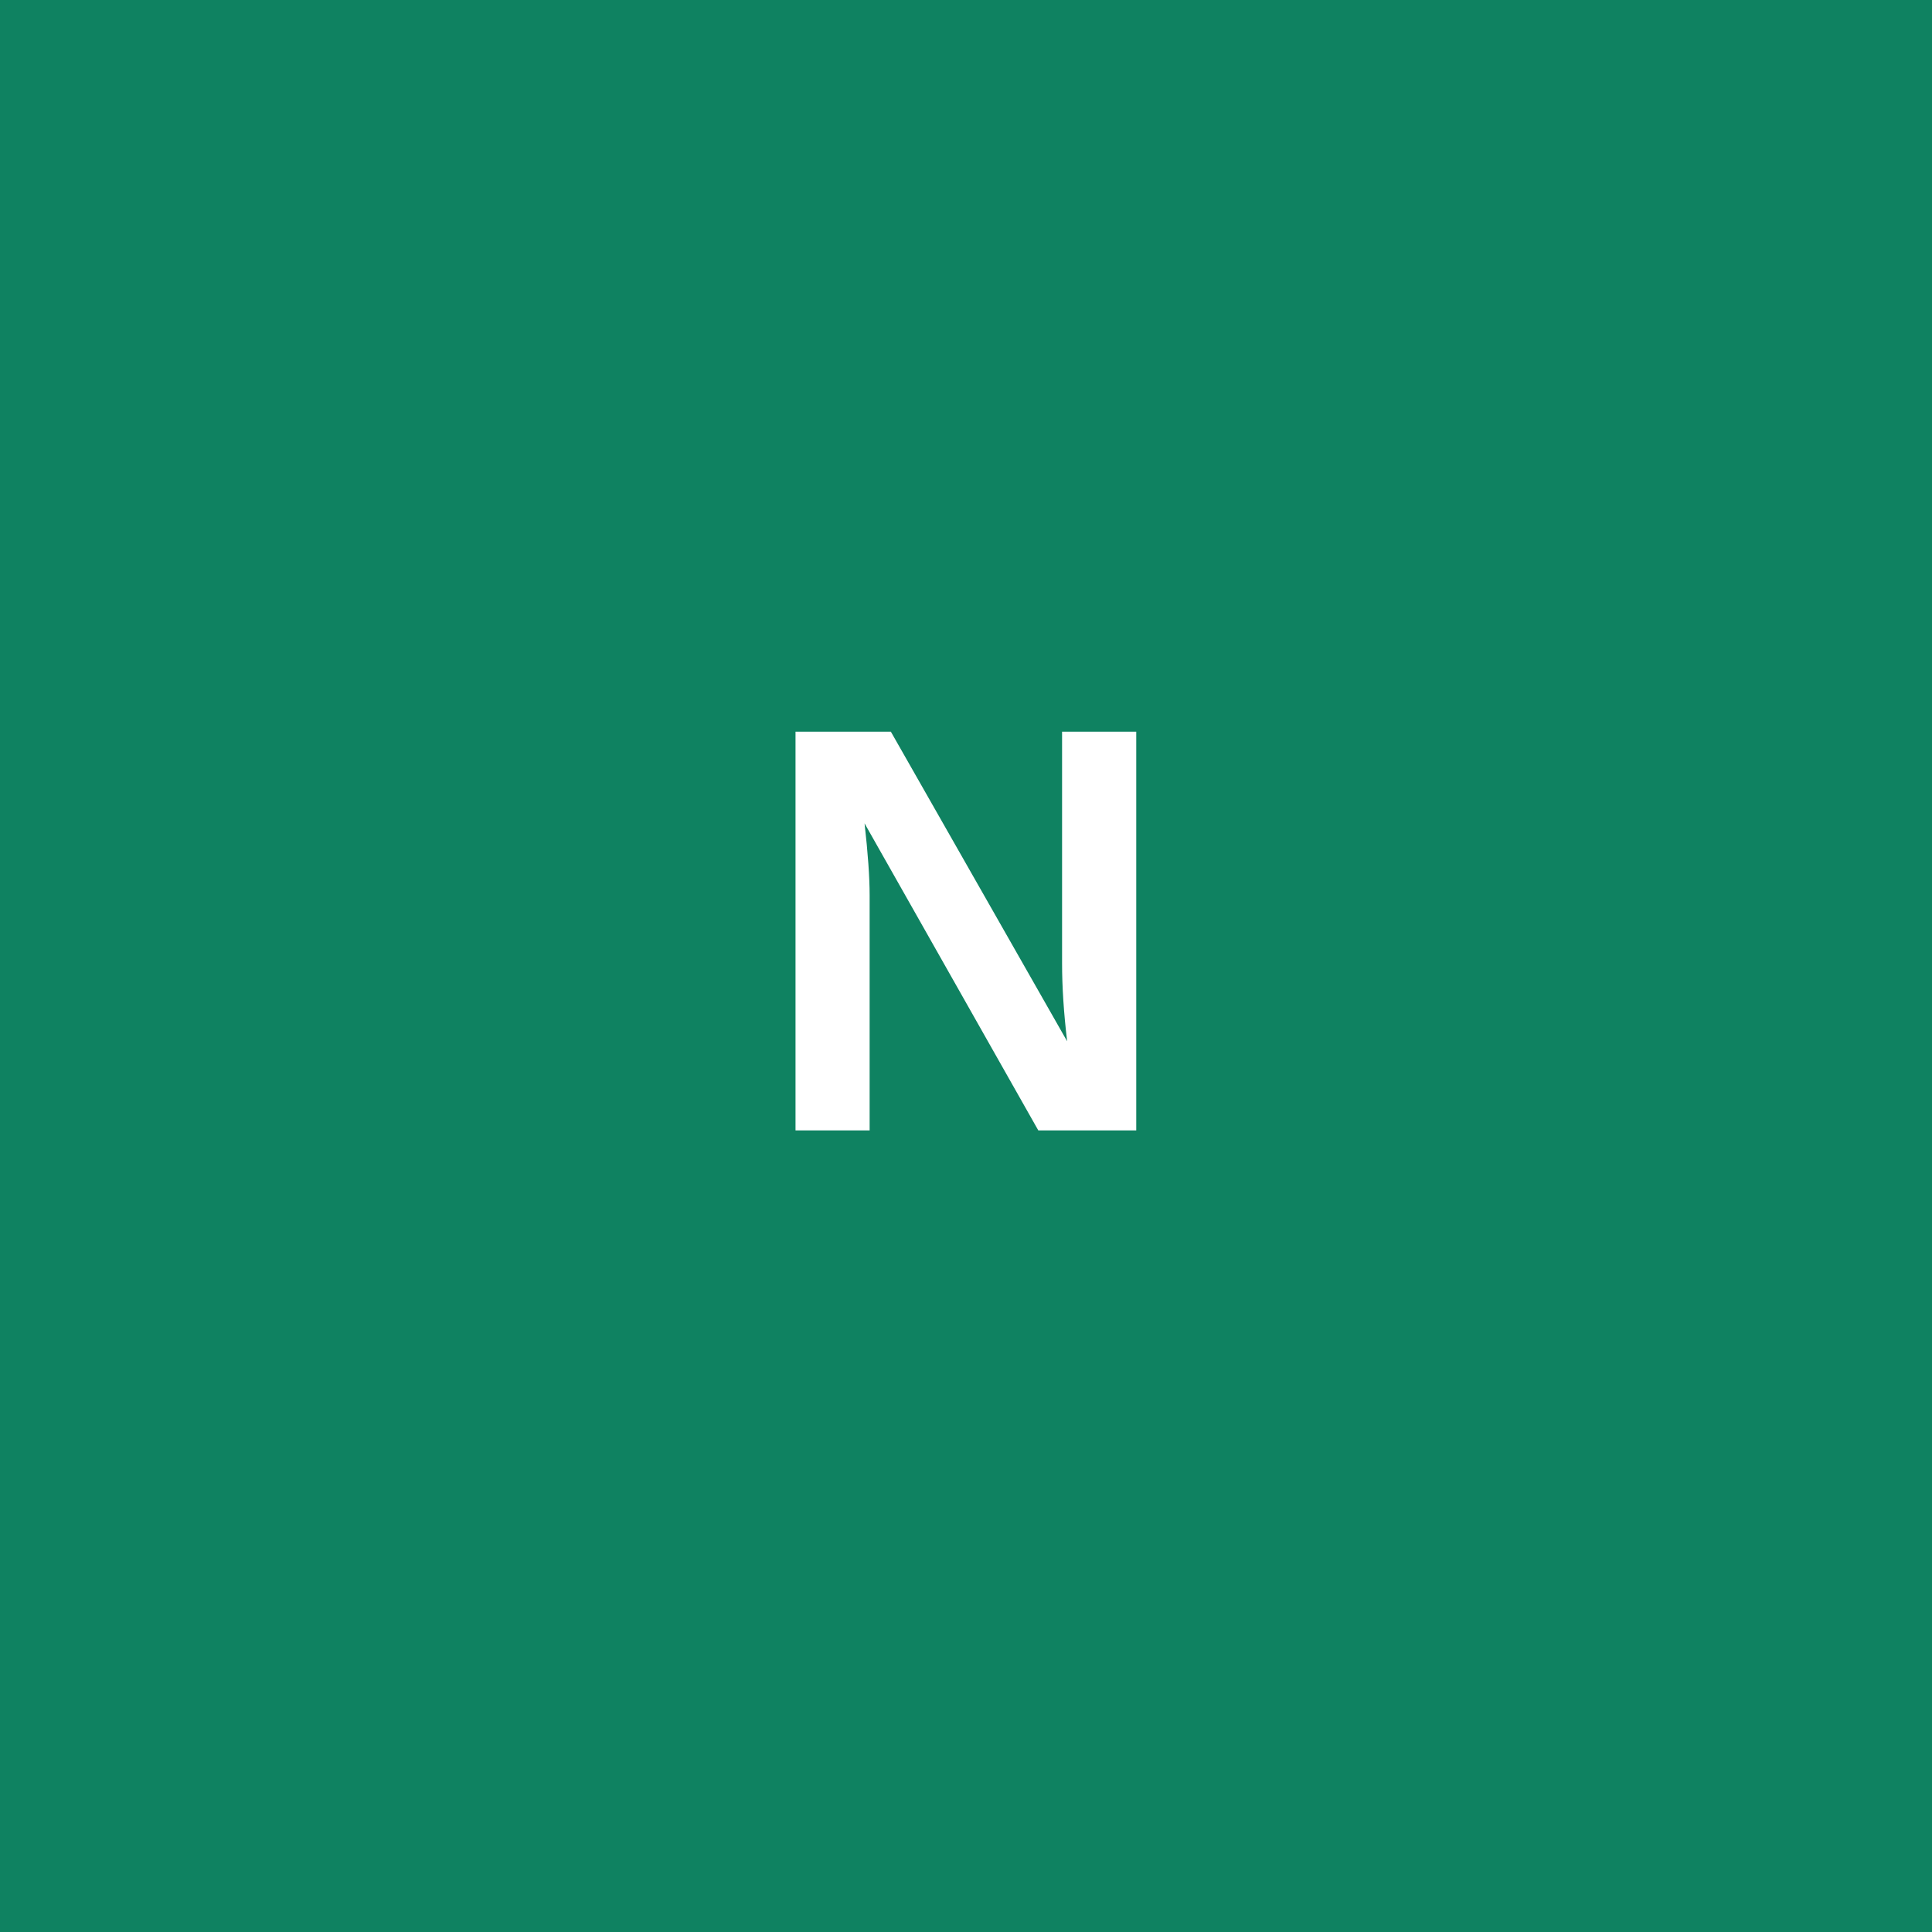
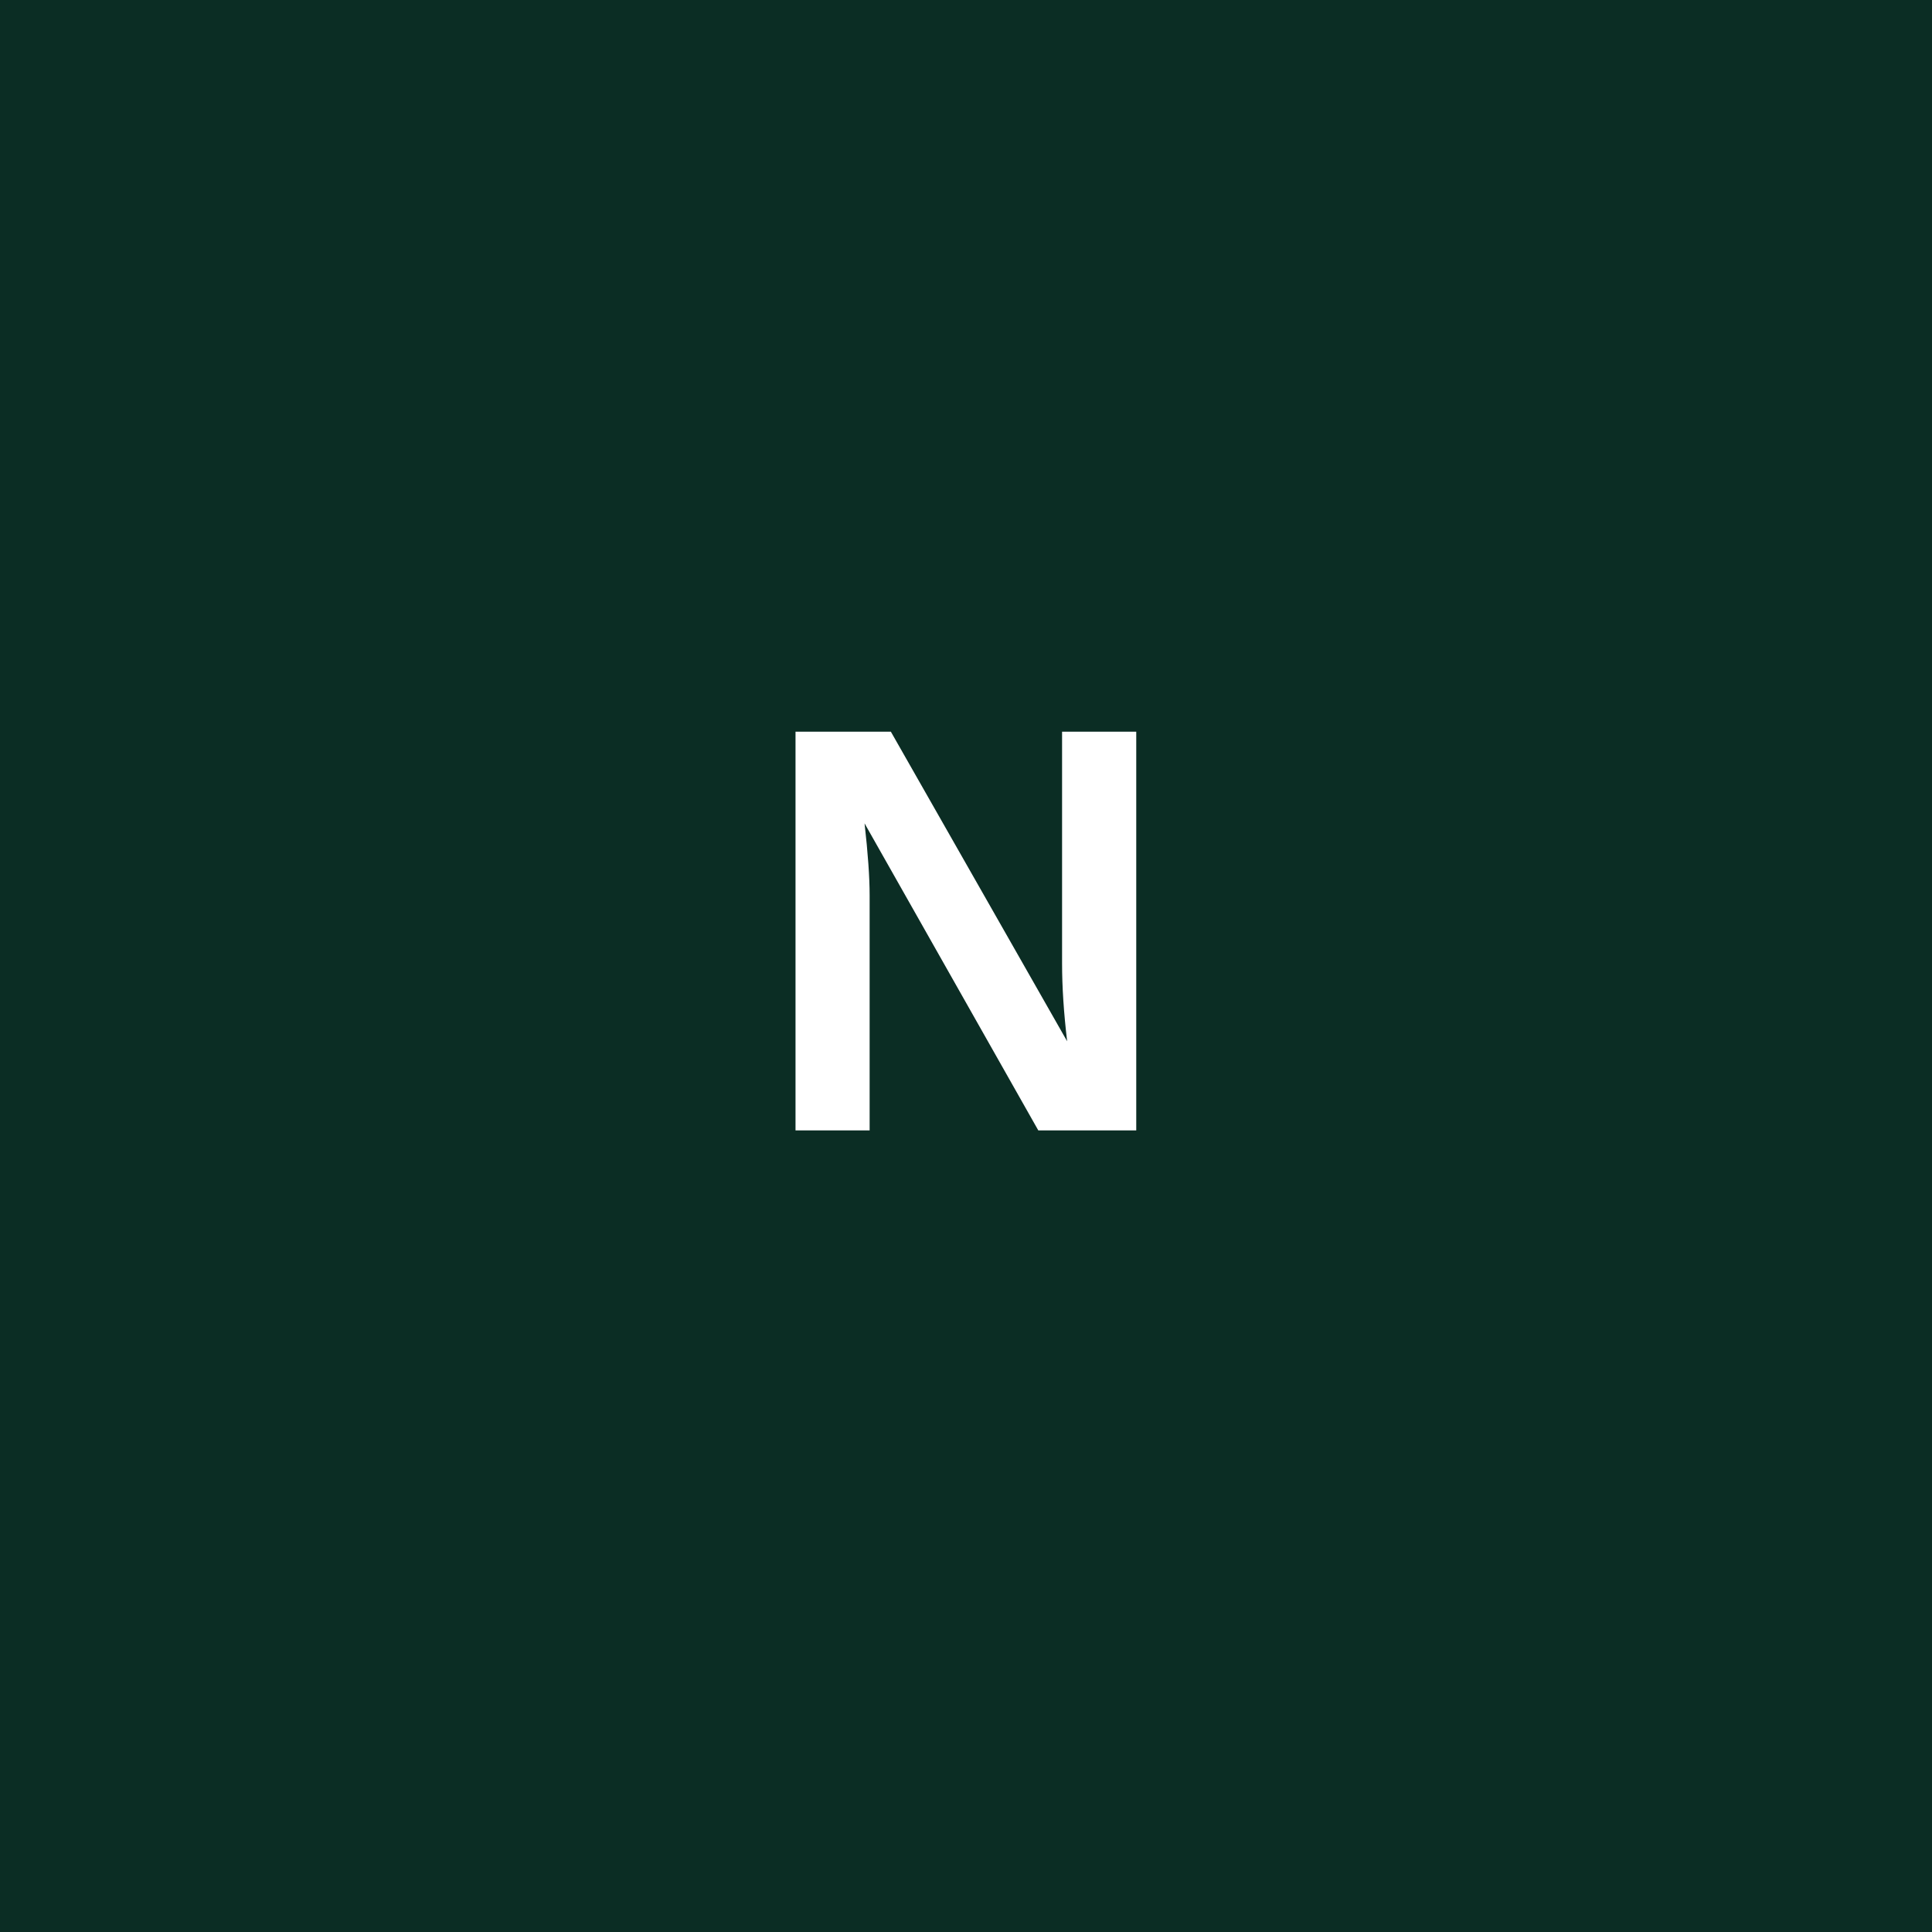
<svg xmlns="http://www.w3.org/2000/svg" width="512" height="512">
-   <rect width="512" height="512" fill="#0F8261" />
+   <rect width="512" height="512" fill="#0b2d24" />
  <text x="50%" y="50%" font-family="Arial, sans-serif" font-size="153.6" font-weight="bold" fill="#FFFFFF" text-anchor="middle" dominant-baseline="middle">N</text>
</svg>
